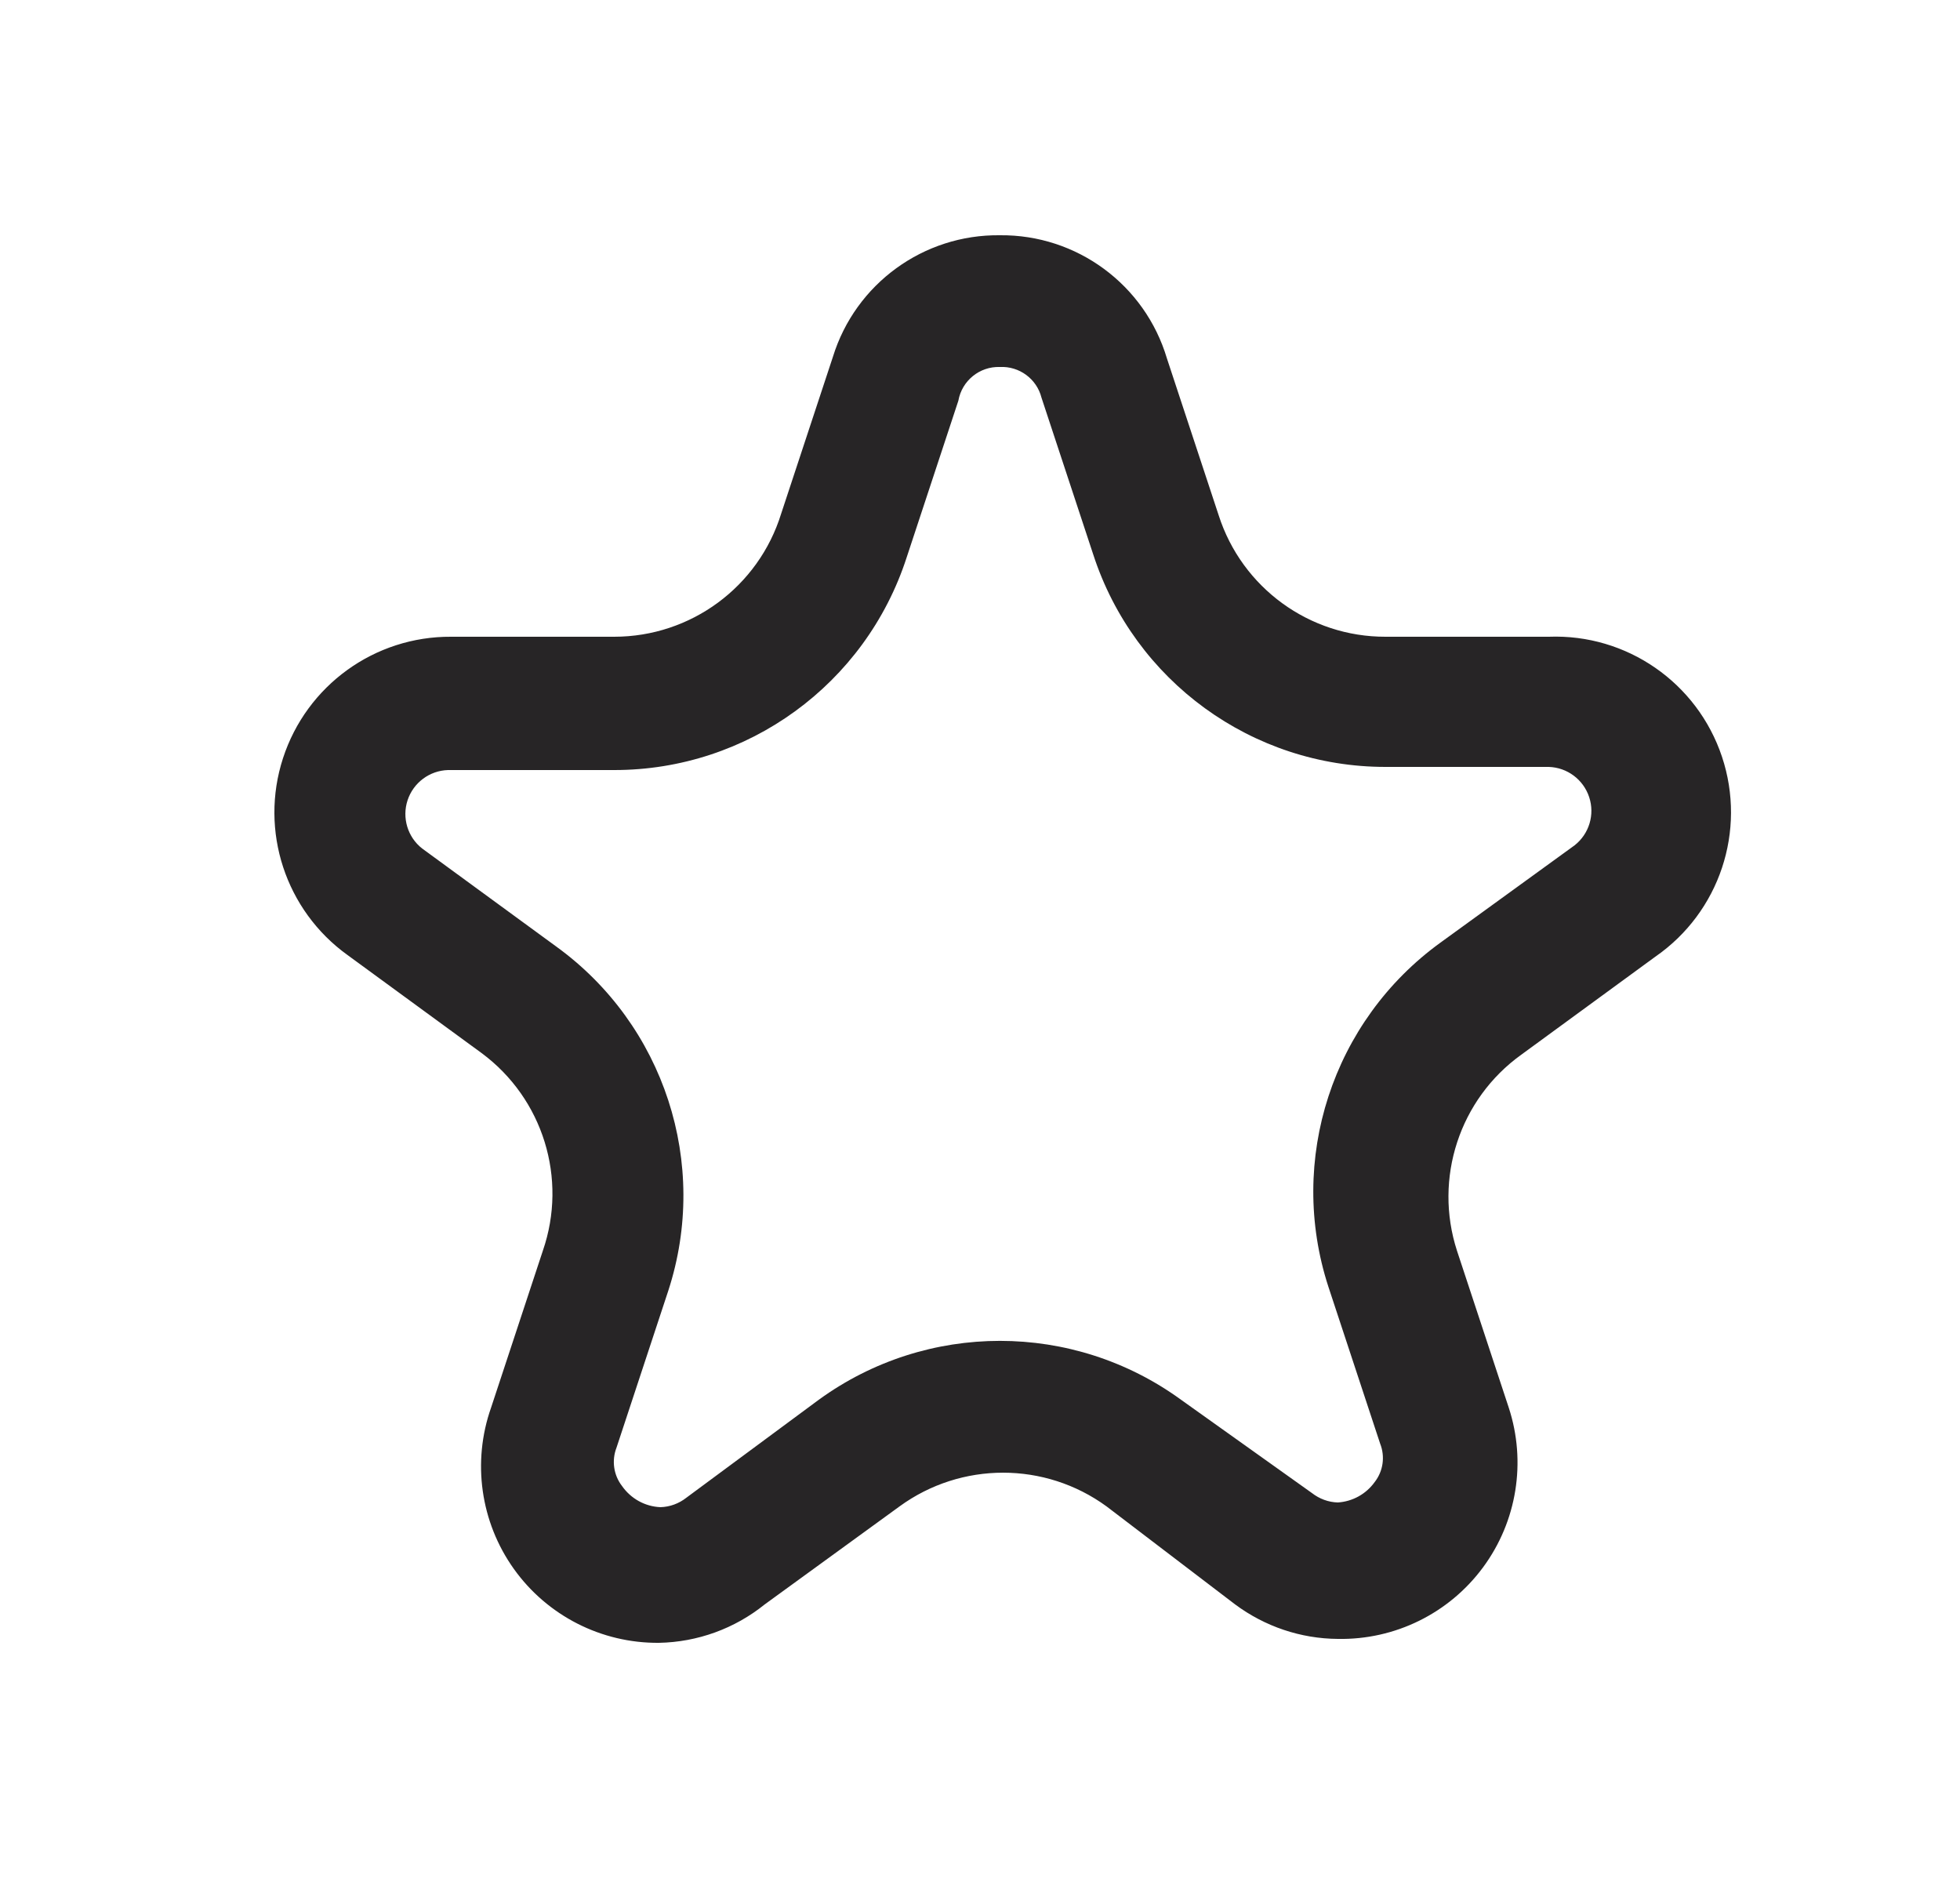
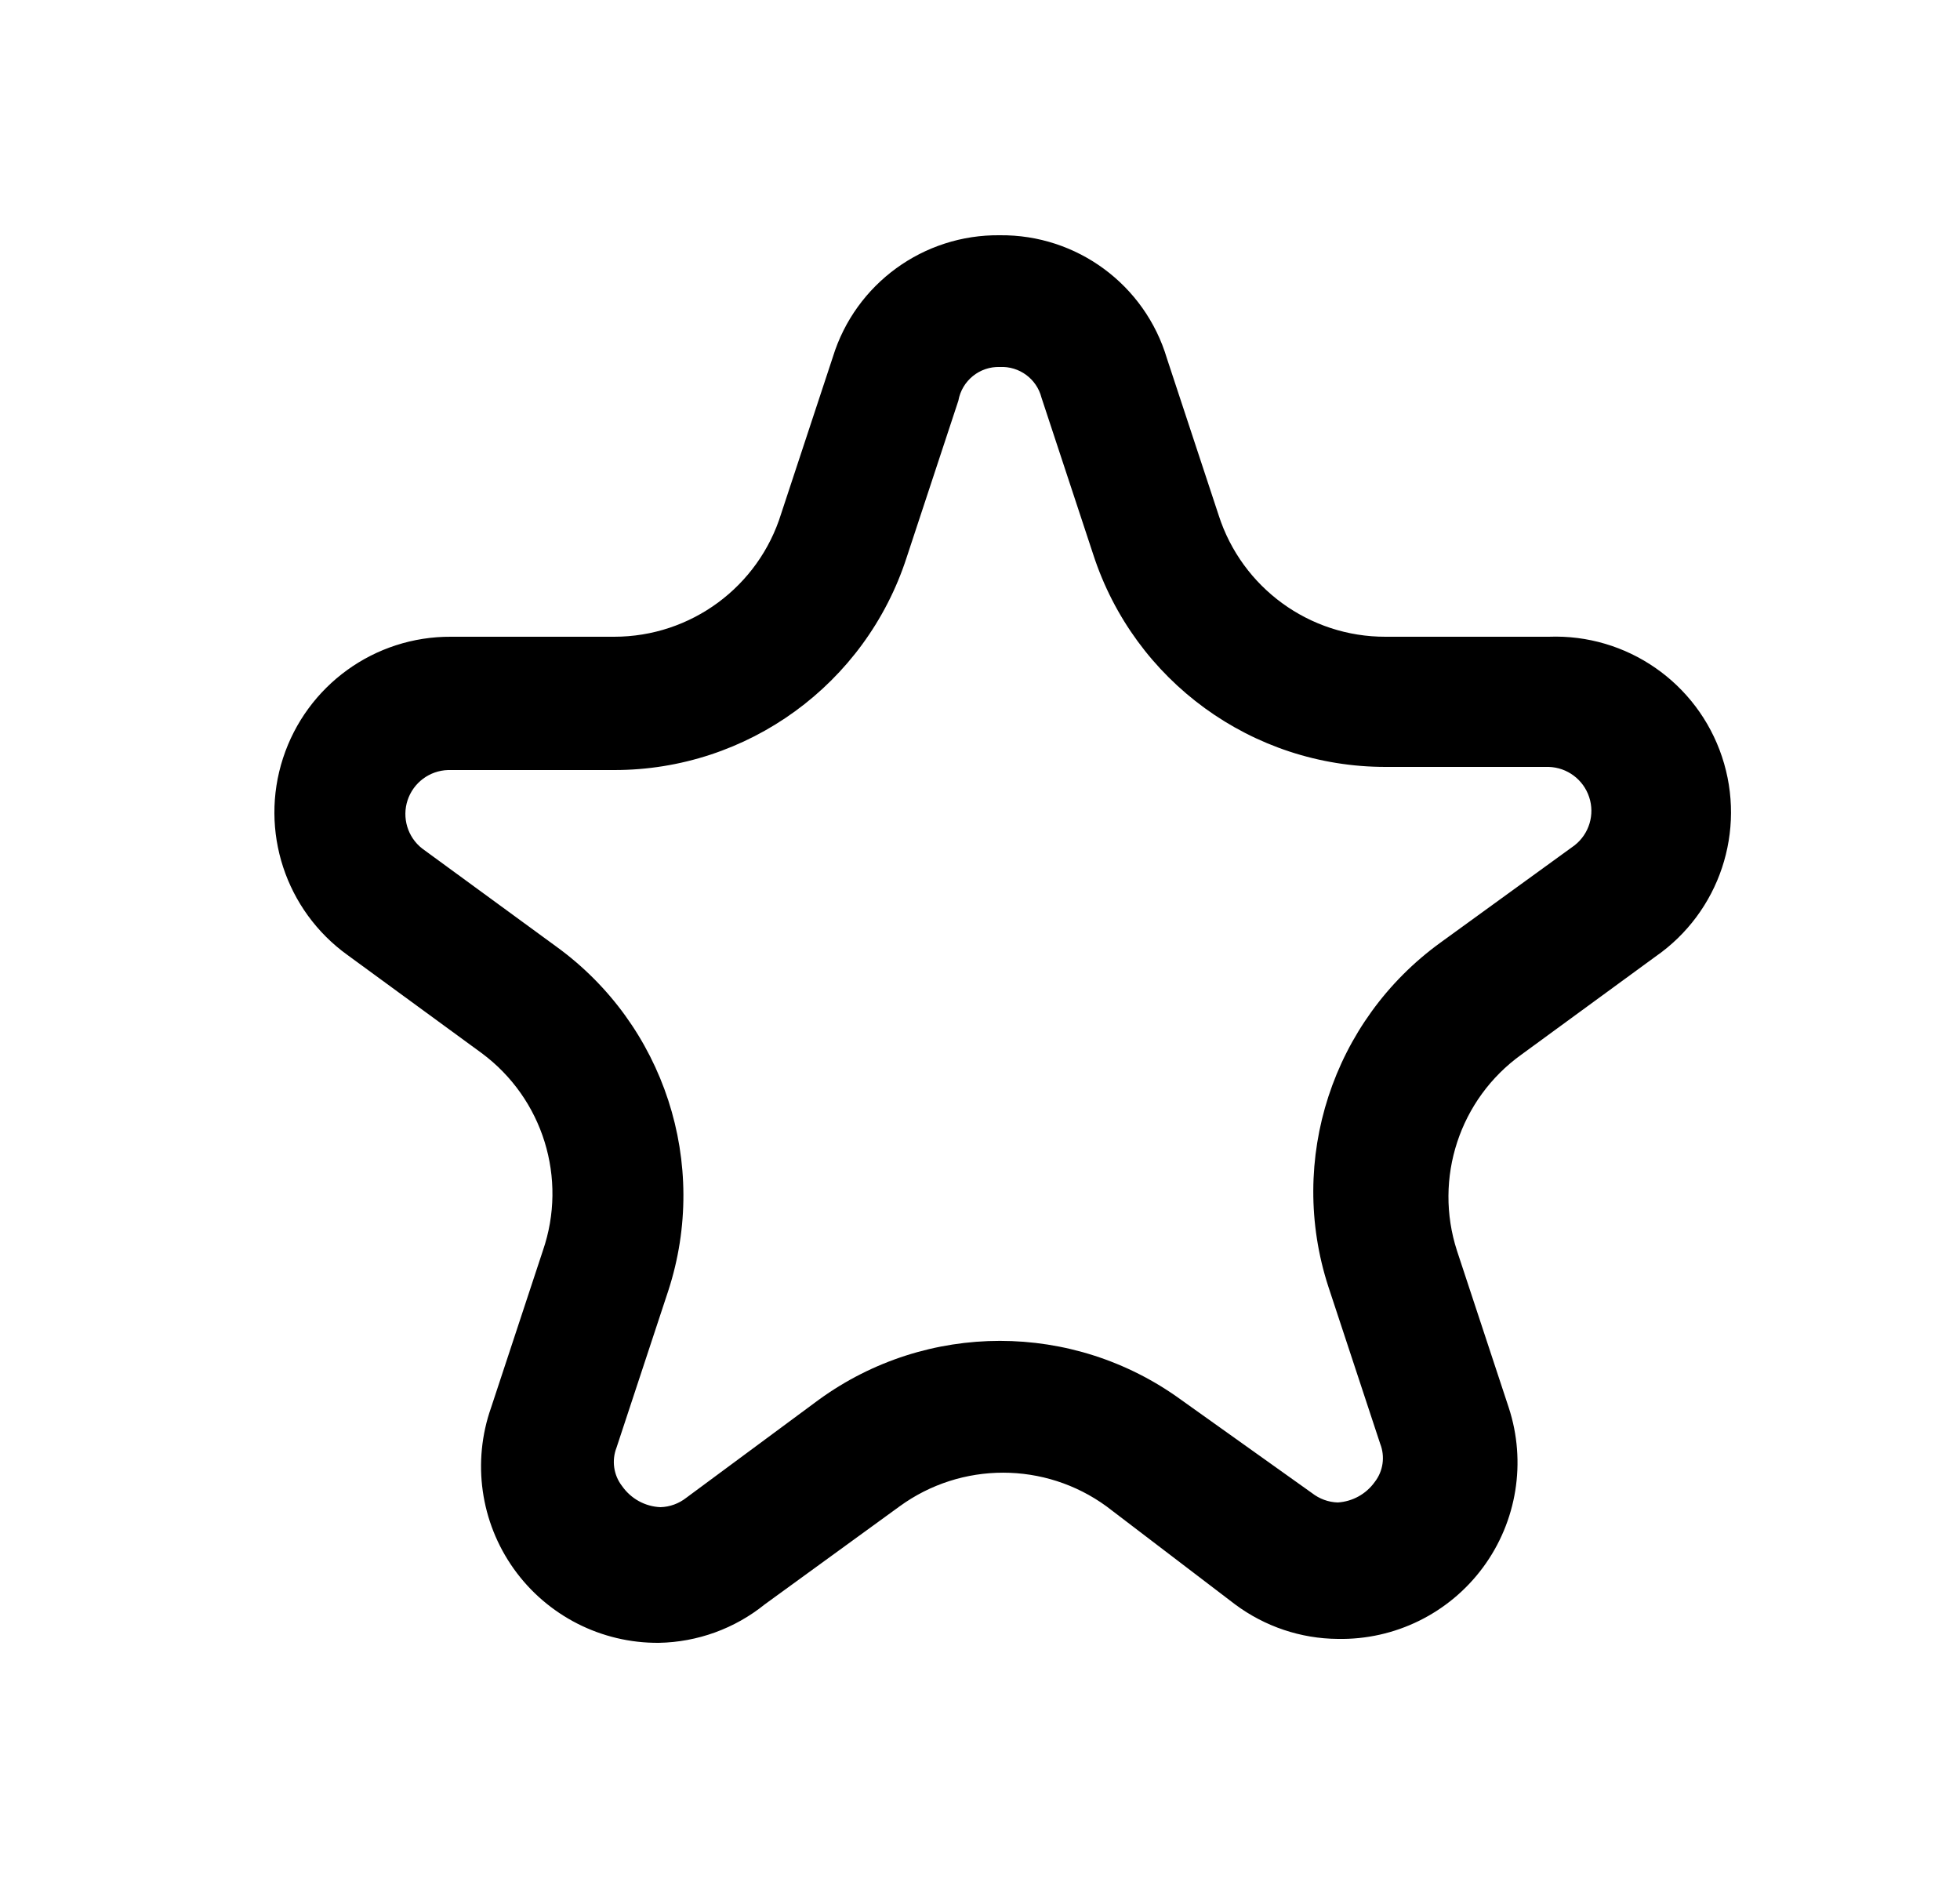
- <svg xmlns="http://www.w3.org/2000/svg" width="25" height="24" viewBox="0 0 25 24" fill="none">
-   <path fill-rule="evenodd" clip-rule="evenodd" d="M10.624 4.55C10.912 3.619 11.779 2.988 12.754 3C13.735 2.99 14.604 3.631 14.884 4.57L15.544 6.57C15.841 7.496 16.703 8.123 17.674 8.12H19.754C20.749 8.082 21.649 8.706 21.964 9.65C22.279 10.595 21.933 11.633 21.114 12.2L19.404 13.45C18.616 14.016 18.285 15.027 18.584 15.95L19.244 17.95C19.471 18.642 19.349 19.402 18.916 19.988C18.483 20.574 17.793 20.914 17.064 20.9C16.592 20.897 16.133 20.742 15.754 20.46L14.114 19.21C13.328 18.637 12.261 18.637 11.474 19.21L9.754 20.46C9.371 20.769 8.896 20.941 8.404 20.95C7.671 20.956 6.98 20.604 6.554 20.007C6.128 19.41 6.02 18.642 6.264 17.95L6.924 15.95C7.242 15.03 6.927 14.01 6.144 13.43L4.434 12.18C3.642 11.611 3.308 10.595 3.61 9.668C3.912 8.74 4.779 8.114 5.754 8.12H7.834C8.812 8.12 9.675 7.484 9.964 6.55L10.624 4.55ZM13.284 5.07C13.223 4.831 13.001 4.668 12.754 4.68C12.495 4.671 12.269 4.855 12.224 5.11L11.564 7.11C11.04 8.726 9.534 9.821 7.834 9.82H5.714C5.479 9.827 5.273 9.981 5.199 10.204C5.125 10.428 5.199 10.675 5.384 10.82L7.094 12.07C8.474 13.068 9.051 14.842 8.524 16.46L7.864 18.46C7.8 18.624 7.826 18.811 7.934 18.95C8.047 19.112 8.228 19.212 8.424 19.22C8.544 19.217 8.66 19.174 8.754 19.1L10.444 17.85C11.822 16.849 13.687 16.849 15.064 17.85L16.734 19.04C16.829 19.114 16.944 19.157 17.064 19.16C17.252 19.148 17.424 19.053 17.534 18.9C17.643 18.761 17.669 18.574 17.604 18.41L16.944 16.41C16.417 14.792 16.995 13.018 18.374 12.02L20.084 10.78C20.27 10.634 20.344 10.388 20.27 10.165C20.196 9.941 19.99 9.787 19.754 9.78H17.674C15.975 9.781 14.469 8.687 13.944 7.07L13.284 5.07Z" fill="#272526" />
+ <svg xmlns="http://www.w3.org/2000/svg" width="25" height="24" viewBox="0 0 25 24" fill="currentColor">
+   <path fill-rule="evenodd" clip-rule="evenodd" d="M10.624 4.55C10.912 3.619 11.779 2.988 12.754 3C13.735 2.99 14.604 3.631 14.884 4.57L15.544 6.57C15.841 7.496 16.703 8.123 17.674 8.12H19.754C20.749 8.082 21.649 8.706 21.964 9.65C22.279 10.595 21.933 11.633 21.114 12.2L19.404 13.45C18.616 14.016 18.285 15.027 18.584 15.95L19.244 17.95C19.471 18.642 19.349 19.402 18.916 19.988C18.483 20.574 17.793 20.914 17.064 20.9C16.592 20.897 16.133 20.742 15.754 20.46L14.114 19.21C13.328 18.637 12.261 18.637 11.474 19.21L9.754 20.46C9.371 20.769 8.896 20.941 8.404 20.95C7.671 20.956 6.98 20.604 6.554 20.007C6.128 19.41 6.02 18.642 6.264 17.95L6.924 15.95C7.242 15.03 6.927 14.01 6.144 13.43L4.434 12.18C3.642 11.611 3.308 10.595 3.61 9.668C3.912 8.74 4.779 8.114 5.754 8.12H7.834C8.812 8.12 9.675 7.484 9.964 6.55L10.624 4.55ZM13.284 5.07C13.223 4.831 13.001 4.668 12.754 4.68C12.495 4.671 12.269 4.855 12.224 5.11L11.564 7.11C11.04 8.726 9.534 9.821 7.834 9.82H5.714C5.479 9.827 5.273 9.981 5.199 10.204C5.125 10.428 5.199 10.675 5.384 10.82L7.094 12.07C8.474 13.068 9.051 14.842 8.524 16.46L7.864 18.46C7.8 18.624 7.826 18.811 7.934 18.95C8.047 19.112 8.228 19.212 8.424 19.22C8.544 19.217 8.66 19.174 8.754 19.1L10.444 17.85C11.822 16.849 13.687 16.849 15.064 17.85L16.734 19.04C16.829 19.114 16.944 19.157 17.064 19.16C17.252 19.148 17.424 19.053 17.534 18.9C17.643 18.761 17.669 18.574 17.604 18.41L16.944 16.41C16.417 14.792 16.995 13.018 18.374 12.02L20.084 10.78C20.27 10.634 20.344 10.388 20.27 10.165C20.196 9.941 19.99 9.787 19.754 9.78H17.674C15.975 9.781 14.469 8.687 13.944 7.07L13.284 5.07Z" fill="currentColor" />
</svg>
